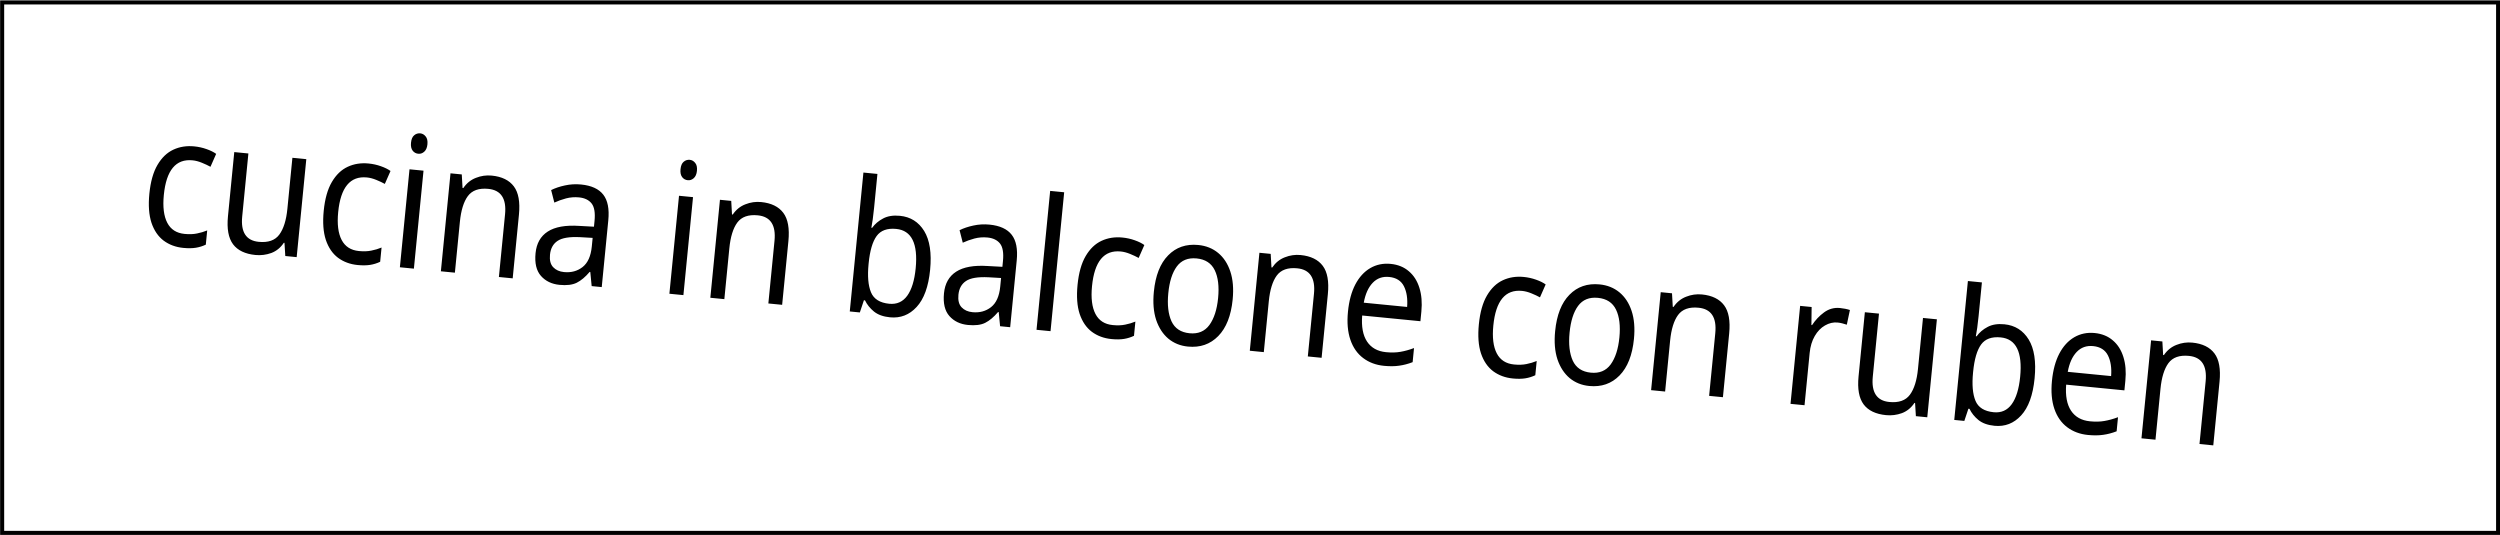
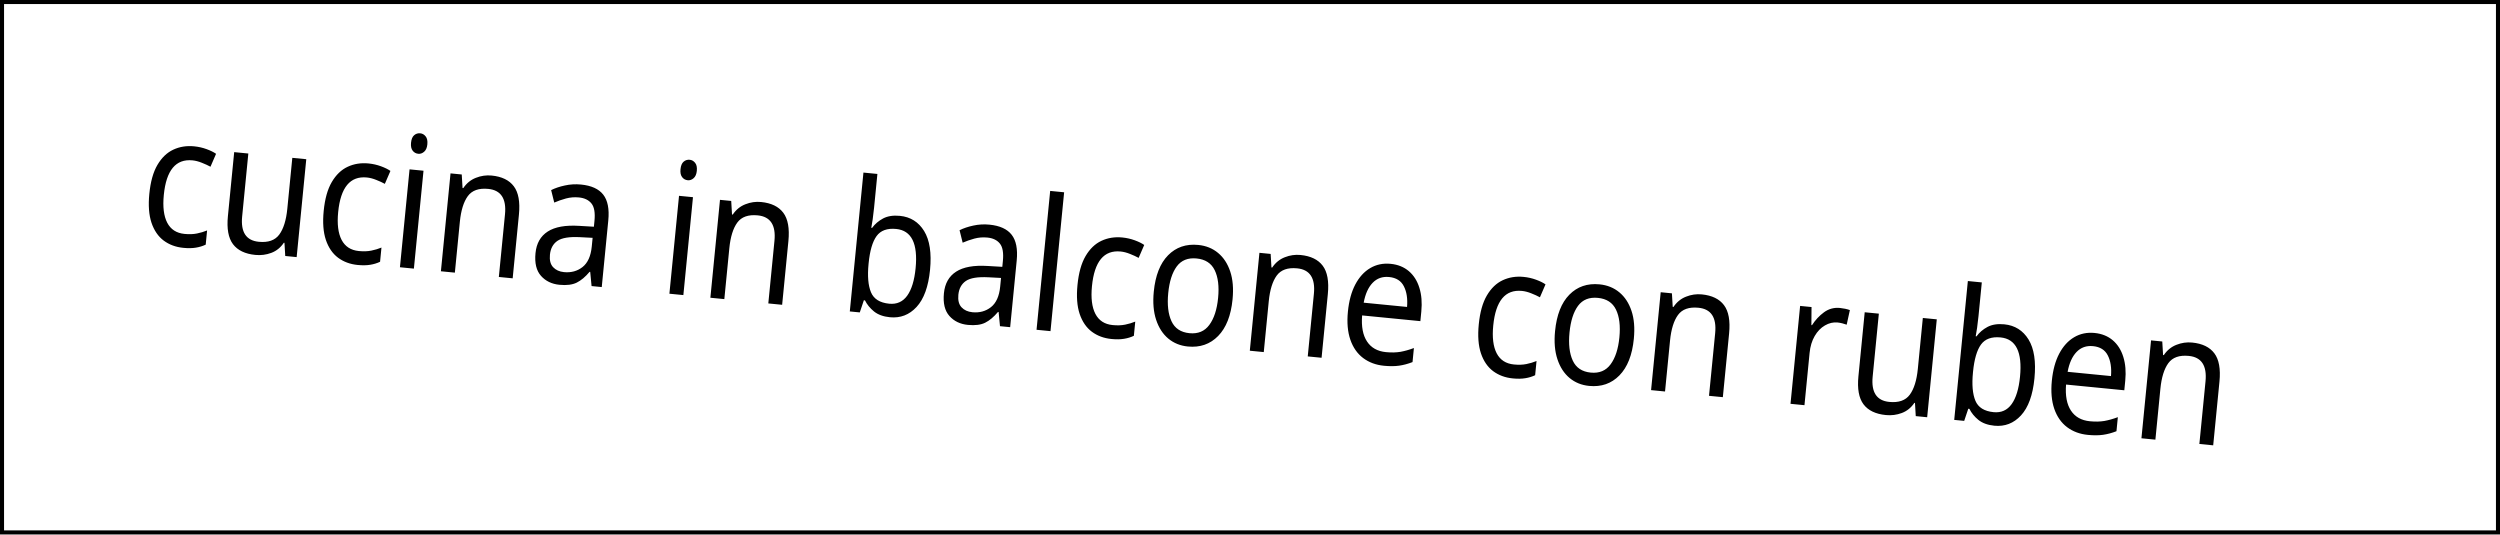
- <svg xmlns="http://www.w3.org/2000/svg" version="1.0" id="Livello_1" x="0px" y="0px" viewBox="0 0 308.7 66" style="enable-background:new 0 0 308.7 66;" xml:space="preserve">
-   <style type="text/css">
- 	.st0{fill:#FFFFFF;stroke:#000000;stroke-width:0.5;stroke-miterlimit:10;}
- 	.st1{font-family:'MyriadPro-Regular';}
- 	.st2{font-size:22.667px;}
- </style>
+ <svg xmlns="http://www.w3.org/2000/svg" version="1.1" width="308.733" height="66" viewBox="0,0,308.733,66">
  <g transform="translate(-85.6338,-147)">
-     <g>
-       <path class="st0" d="M85.9,212.8v-65.5h308.2v65.5H85.9z" />
-       <text transform="matrix(0.8651 8.496507e-02 -9.773888e-02 0.9952 102.4074 176.8004)" class="st1 st2">cucina in balcone con ruben</text>
+     <g stroke-miterlimit="10">
+       <path d="M85.884,212.75v-65.5h308.233v65.5z" fill="#ffffff" stroke="#000000" stroke-width="0.5" />
+       <text transform="translate(102.4077,176.8006) rotate(5.60898) scale(0.49261,0.56667) skewX(0)" font-size="40" xml:space="preserve" fill="#000000" stroke="none" stroke-width="1" font-family="Sans Serif" font-weight="normal" text-anchor="start">
+         <tspan x="0" dy="0">cucina in balcone con ruben</tspan>
+       </text>
    </g>
  </g>
</svg>
